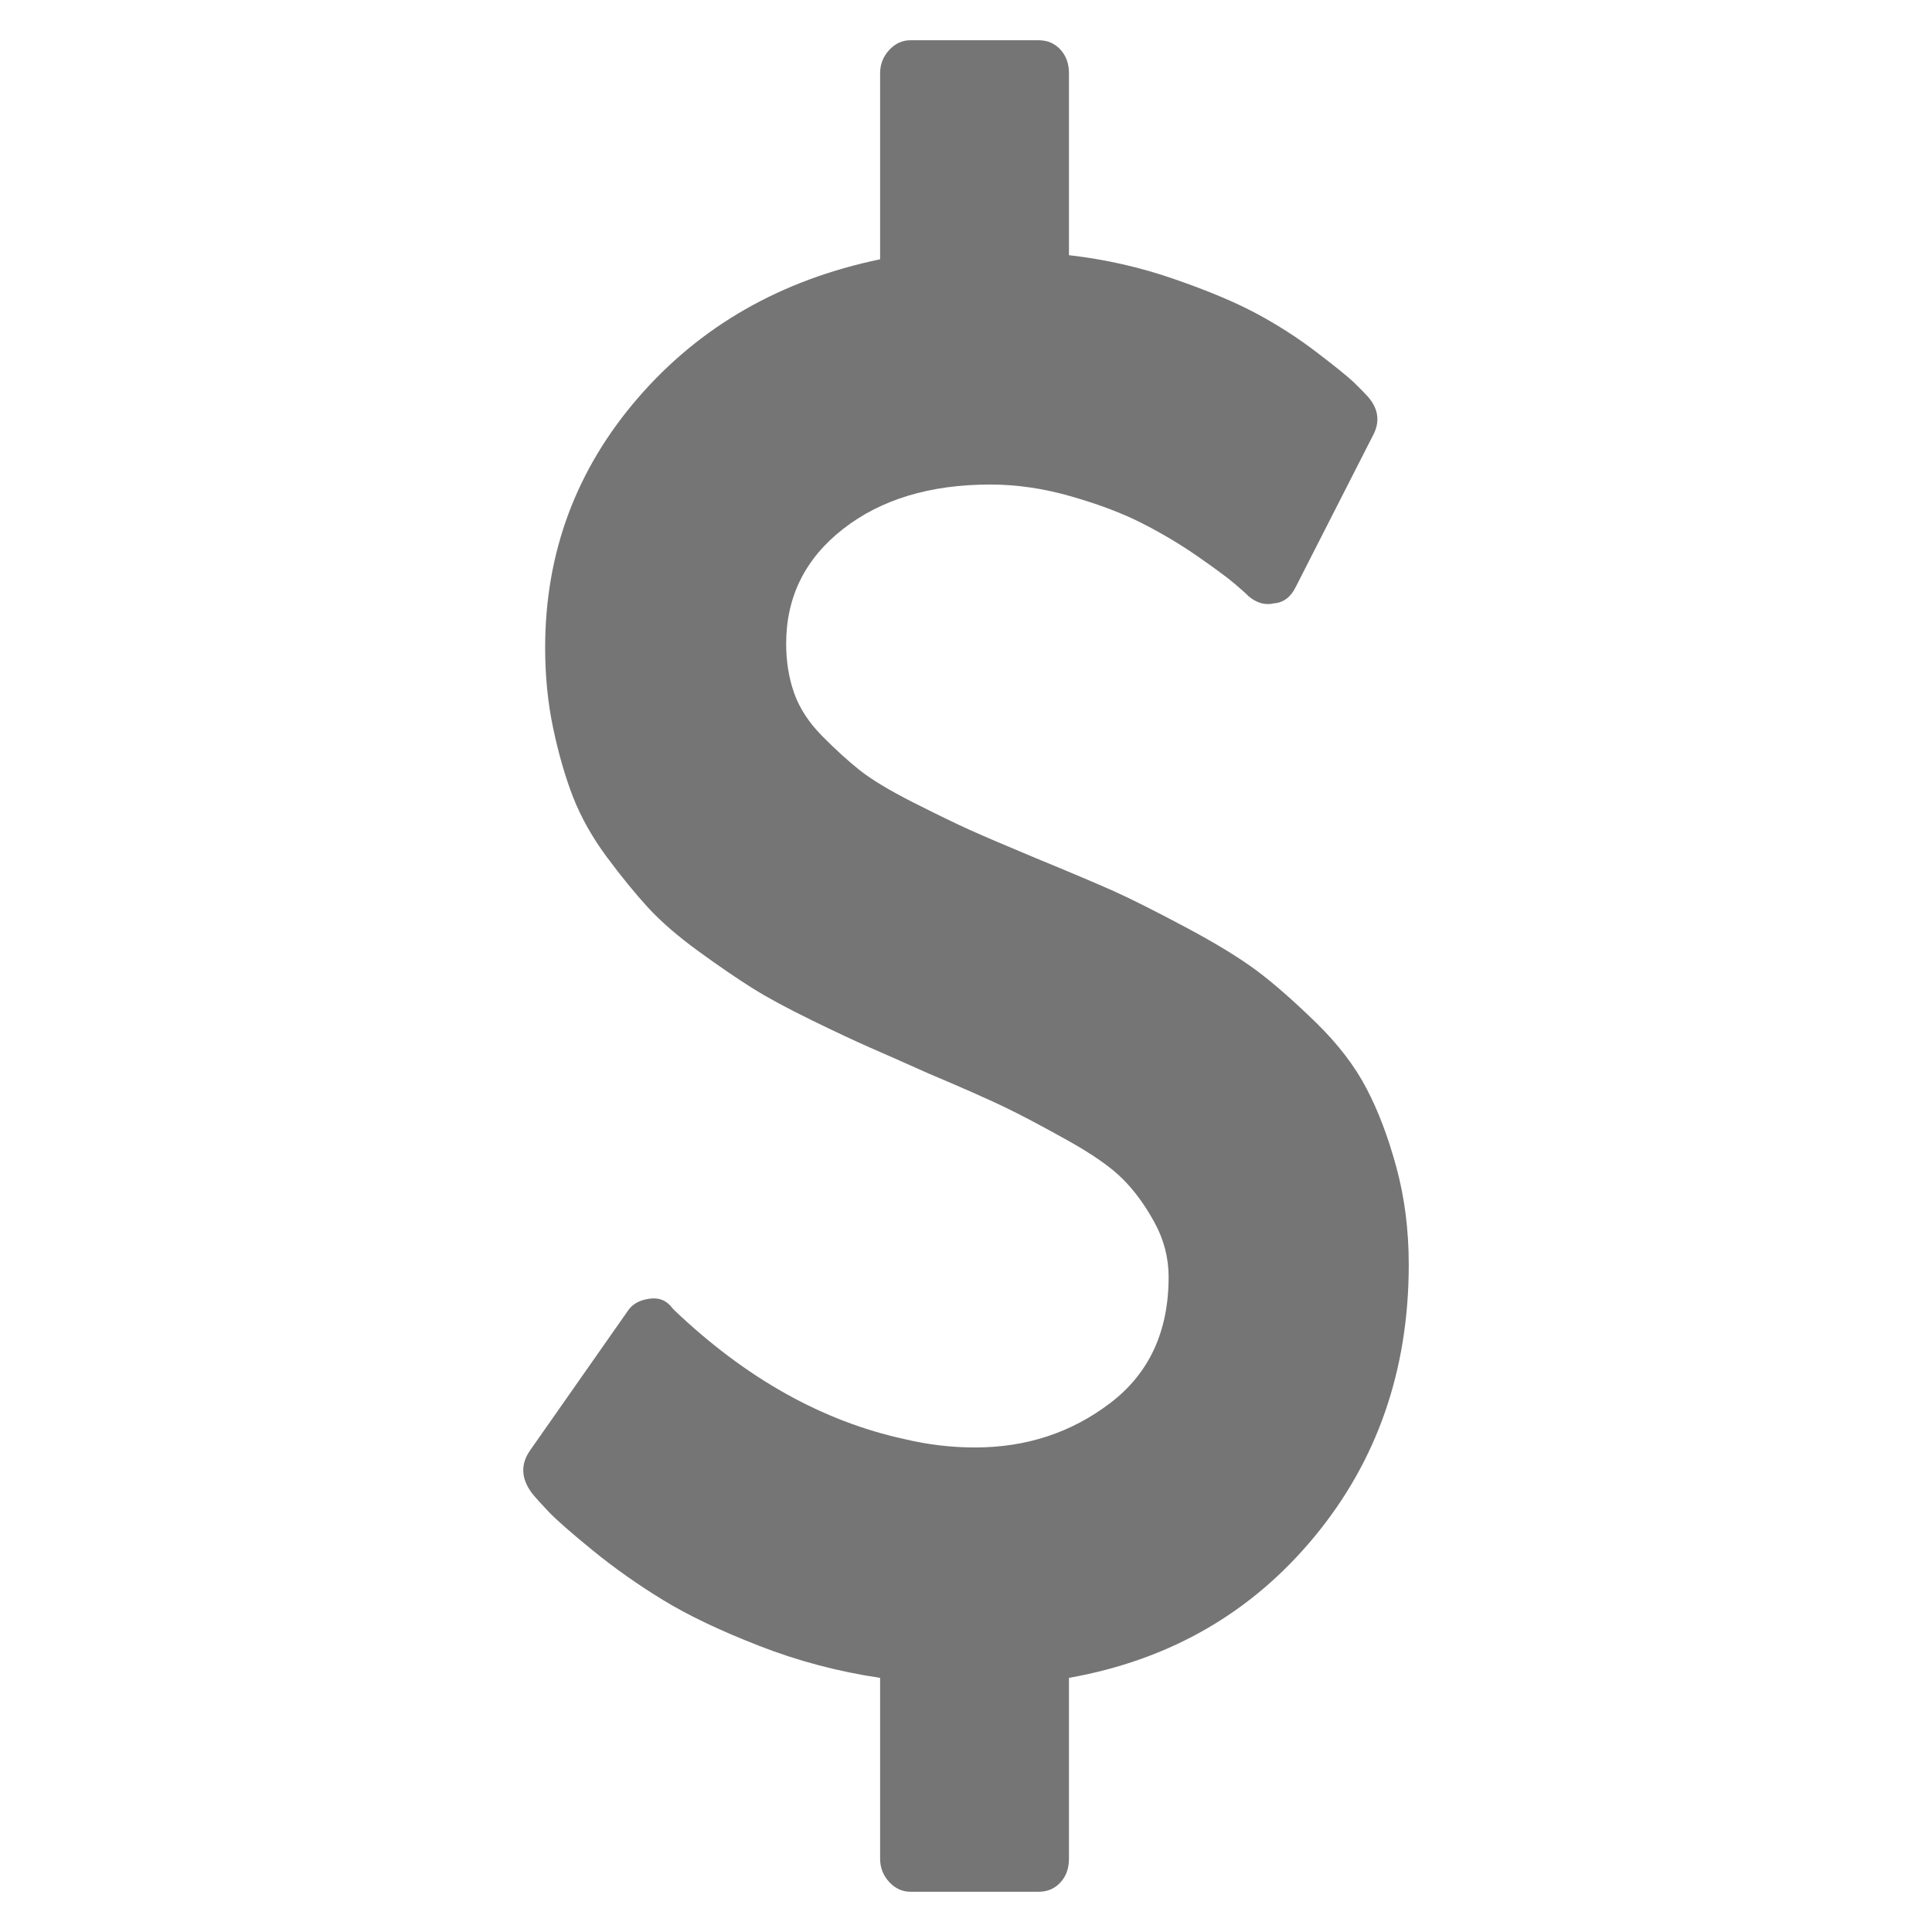
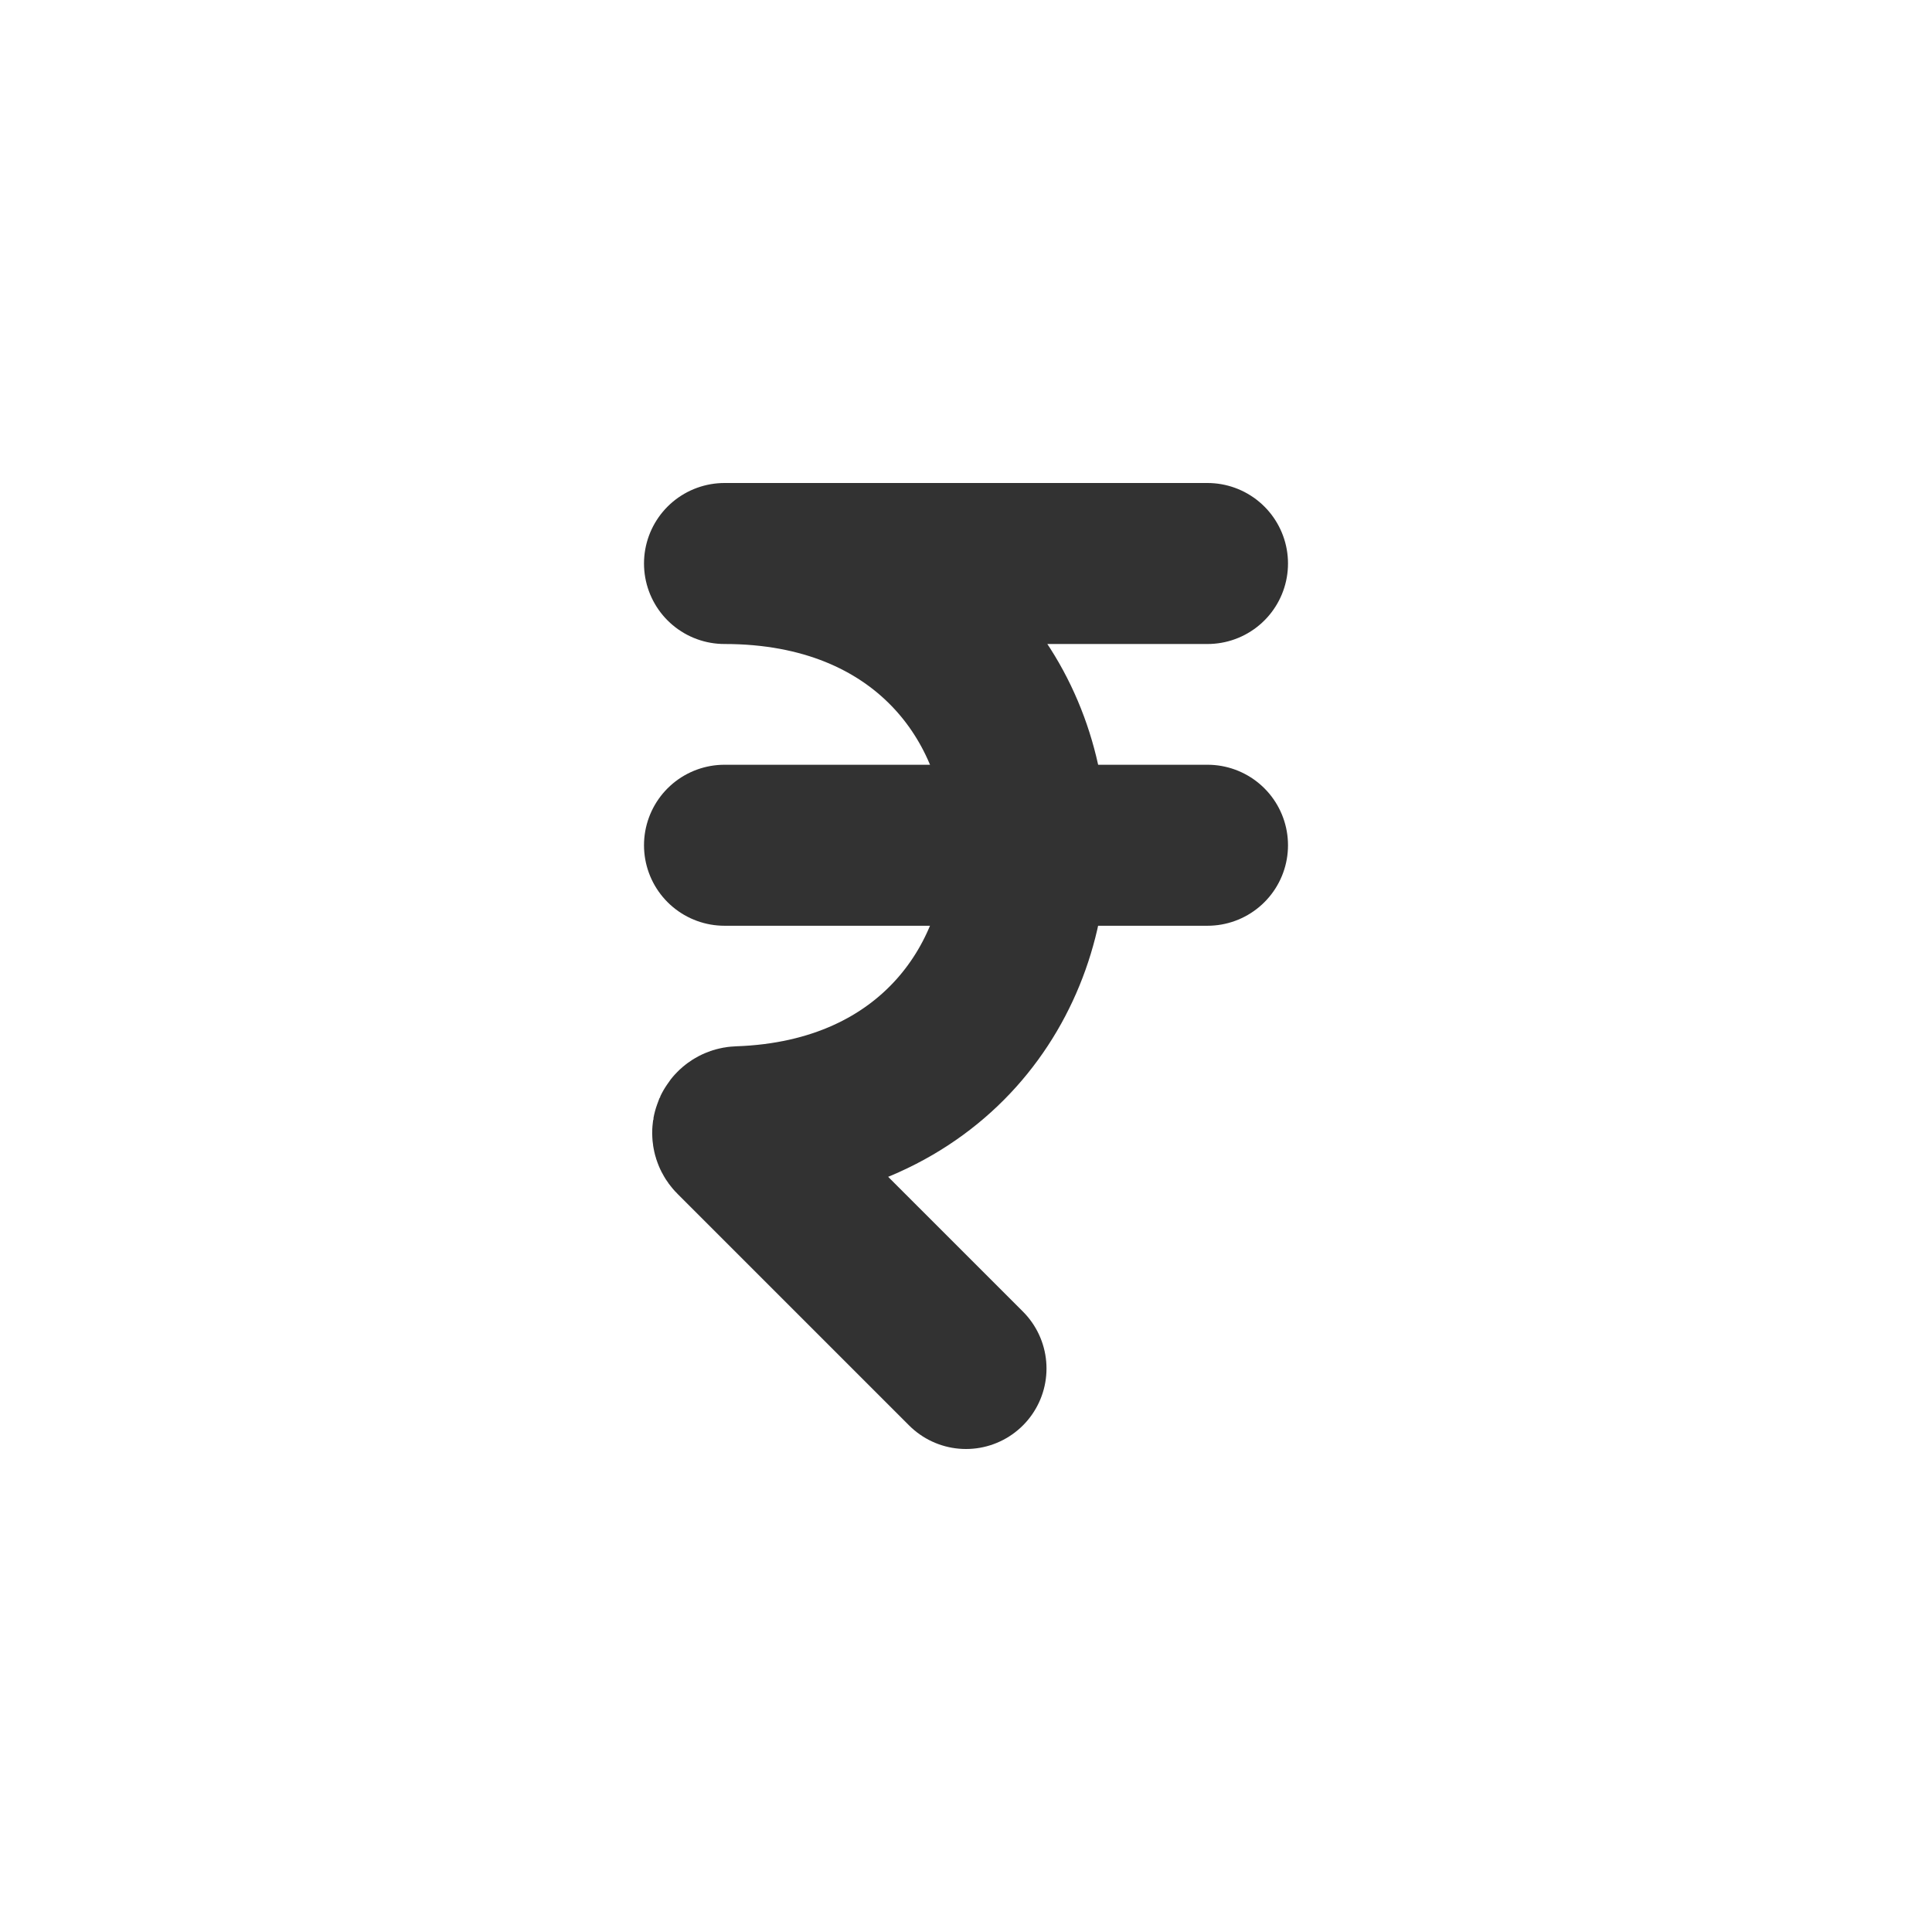
- <svg xmlns="http://www.w3.org/2000/svg" width="24" height="24" viewBox="0 0 24 24" fill="none">
-   <path d="M17.5 15.709C17.5 17.018 17.109 18.146 16.327 19.091C15.545 20.037 14.529 20.621 13.279 20.843V23.089C13.279 23.209 13.244 23.308 13.173 23.384C13.102 23.462 13.012 23.5 12.902 23.5H11.31C11.208 23.5 11.12 23.459 11.045 23.378C10.971 23.297 10.933 23.201 10.933 23.089V20.843C10.415 20.766 9.913 20.634 9.43 20.445C8.947 20.257 8.548 20.067 8.233 19.874C7.919 19.682 7.628 19.476 7.361 19.258C7.094 19.04 6.911 18.88 6.813 18.777C6.715 18.674 6.646 18.597 6.606 18.546C6.473 18.366 6.465 18.191 6.583 18.02L7.797 16.287C7.852 16.201 7.943 16.15 8.068 16.133C8.186 16.116 8.281 16.154 8.351 16.248L8.375 16.274C9.263 17.121 10.218 17.656 11.24 17.878C11.531 17.947 11.821 17.981 12.112 17.981C12.749 17.981 13.309 17.797 13.792 17.429C14.276 17.061 14.517 16.539 14.517 15.863C14.517 15.624 14.458 15.397 14.34 15.183C14.223 14.969 14.091 14.789 13.945 14.644C13.8 14.498 13.57 14.338 13.256 14.163C12.941 13.987 12.682 13.85 12.478 13.752C12.273 13.654 11.959 13.514 11.534 13.335C11.228 13.198 10.986 13.091 10.809 13.014C10.633 12.937 10.391 12.824 10.084 12.674C9.778 12.524 9.532 12.392 9.348 12.276C9.163 12.16 8.941 12.009 8.681 11.82C8.422 11.632 8.212 11.45 8.051 11.275C7.89 11.099 7.719 10.89 7.538 10.646C7.357 10.402 7.218 10.154 7.119 9.902C7.021 9.649 6.939 9.365 6.872 9.048C6.805 8.731 6.772 8.398 6.772 8.047C6.772 6.866 7.157 5.831 7.927 4.941C8.697 4.051 9.699 3.478 10.933 3.221V0.911C10.933 0.799 10.971 0.703 11.045 0.622C11.12 0.541 11.208 0.5 11.31 0.5H12.902C13.012 0.5 13.102 0.539 13.173 0.616C13.244 0.693 13.279 0.791 13.279 0.911V3.17C13.727 3.221 14.162 3.319 14.582 3.465C15.003 3.61 15.345 3.754 15.608 3.895C15.871 4.036 16.121 4.196 16.356 4.376C16.592 4.556 16.745 4.68 16.816 4.748C16.887 4.817 16.946 4.877 16.993 4.928C17.127 5.082 17.146 5.245 17.052 5.416L16.097 7.29C16.034 7.418 15.944 7.486 15.826 7.495C15.716 7.521 15.61 7.491 15.508 7.405C15.484 7.379 15.427 7.328 15.337 7.251C15.246 7.174 15.093 7.061 14.877 6.911C14.661 6.761 14.431 6.624 14.187 6.5C13.944 6.376 13.651 6.265 13.309 6.167C12.967 6.068 12.631 6.019 12.301 6.019C11.554 6.019 10.945 6.203 10.473 6.571C10.002 6.939 9.766 7.414 9.766 7.996C9.766 8.218 9.799 8.423 9.866 8.612C9.933 8.8 10.049 8.977 10.214 9.144C10.379 9.311 10.534 9.452 10.68 9.568C10.825 9.683 11.045 9.816 11.34 9.966C11.635 10.115 11.873 10.231 12.053 10.312C12.234 10.393 12.509 10.511 12.879 10.665C13.295 10.836 13.613 10.971 13.834 11.069C14.053 11.168 14.352 11.318 14.729 11.519C15.107 11.72 15.403 11.902 15.62 12.064C15.836 12.227 16.079 12.441 16.351 12.706C16.622 12.971 16.83 13.243 16.975 13.521C17.121 13.799 17.245 14.126 17.347 14.503C17.449 14.879 17.5 15.281 17.5 15.709Z" fill="#757575" />
+ <svg xmlns="http://www.w3.org/2000/svg" width="800px" height="800px" viewBox="0 0 24 24" fill="none">
+   <path d="M12 17L9.122 14.122V14.122C9.077 14.077 9.112 13.999 9.176 13.997C13.999 13.835 13.941 7 9 7H15" stroke="#323232" stroke-width="2" stroke-linecap="round" stroke-linejoin="round" />
+   <path d="M9 10.5H15" stroke="#323232" stroke-width="2" stroke-linecap="round" stroke-linejoin="round" />
</svg>
